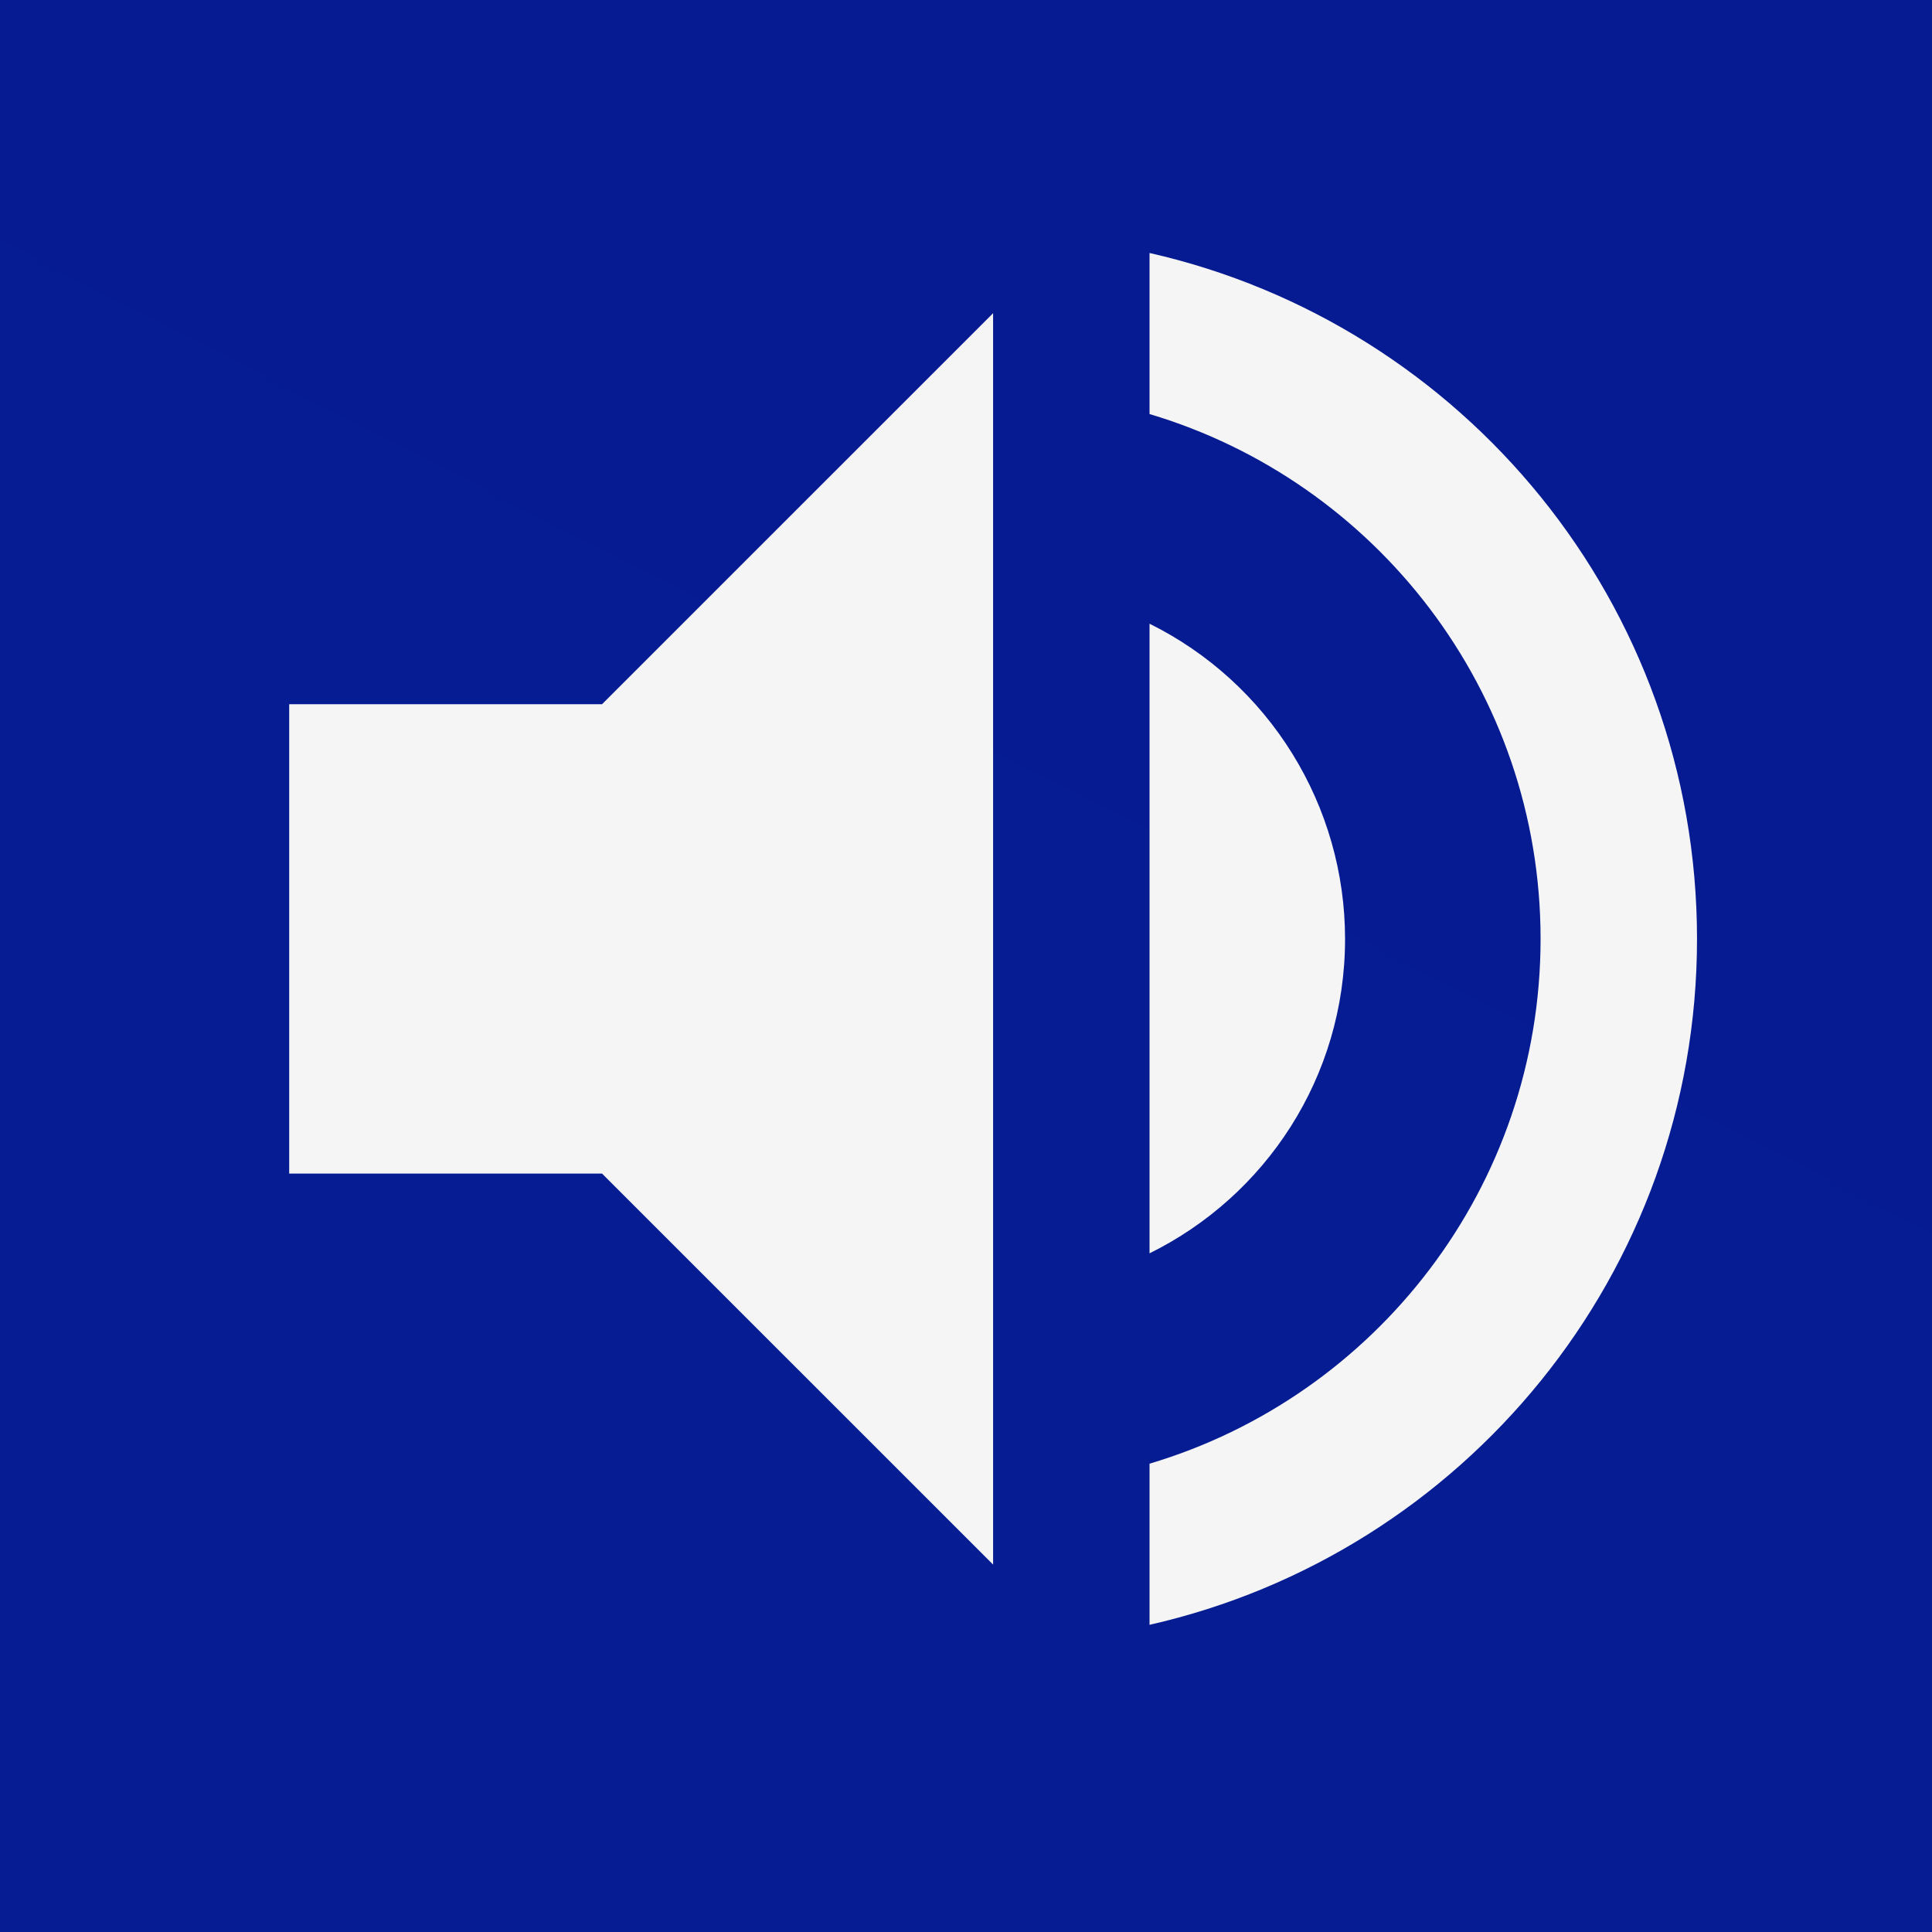
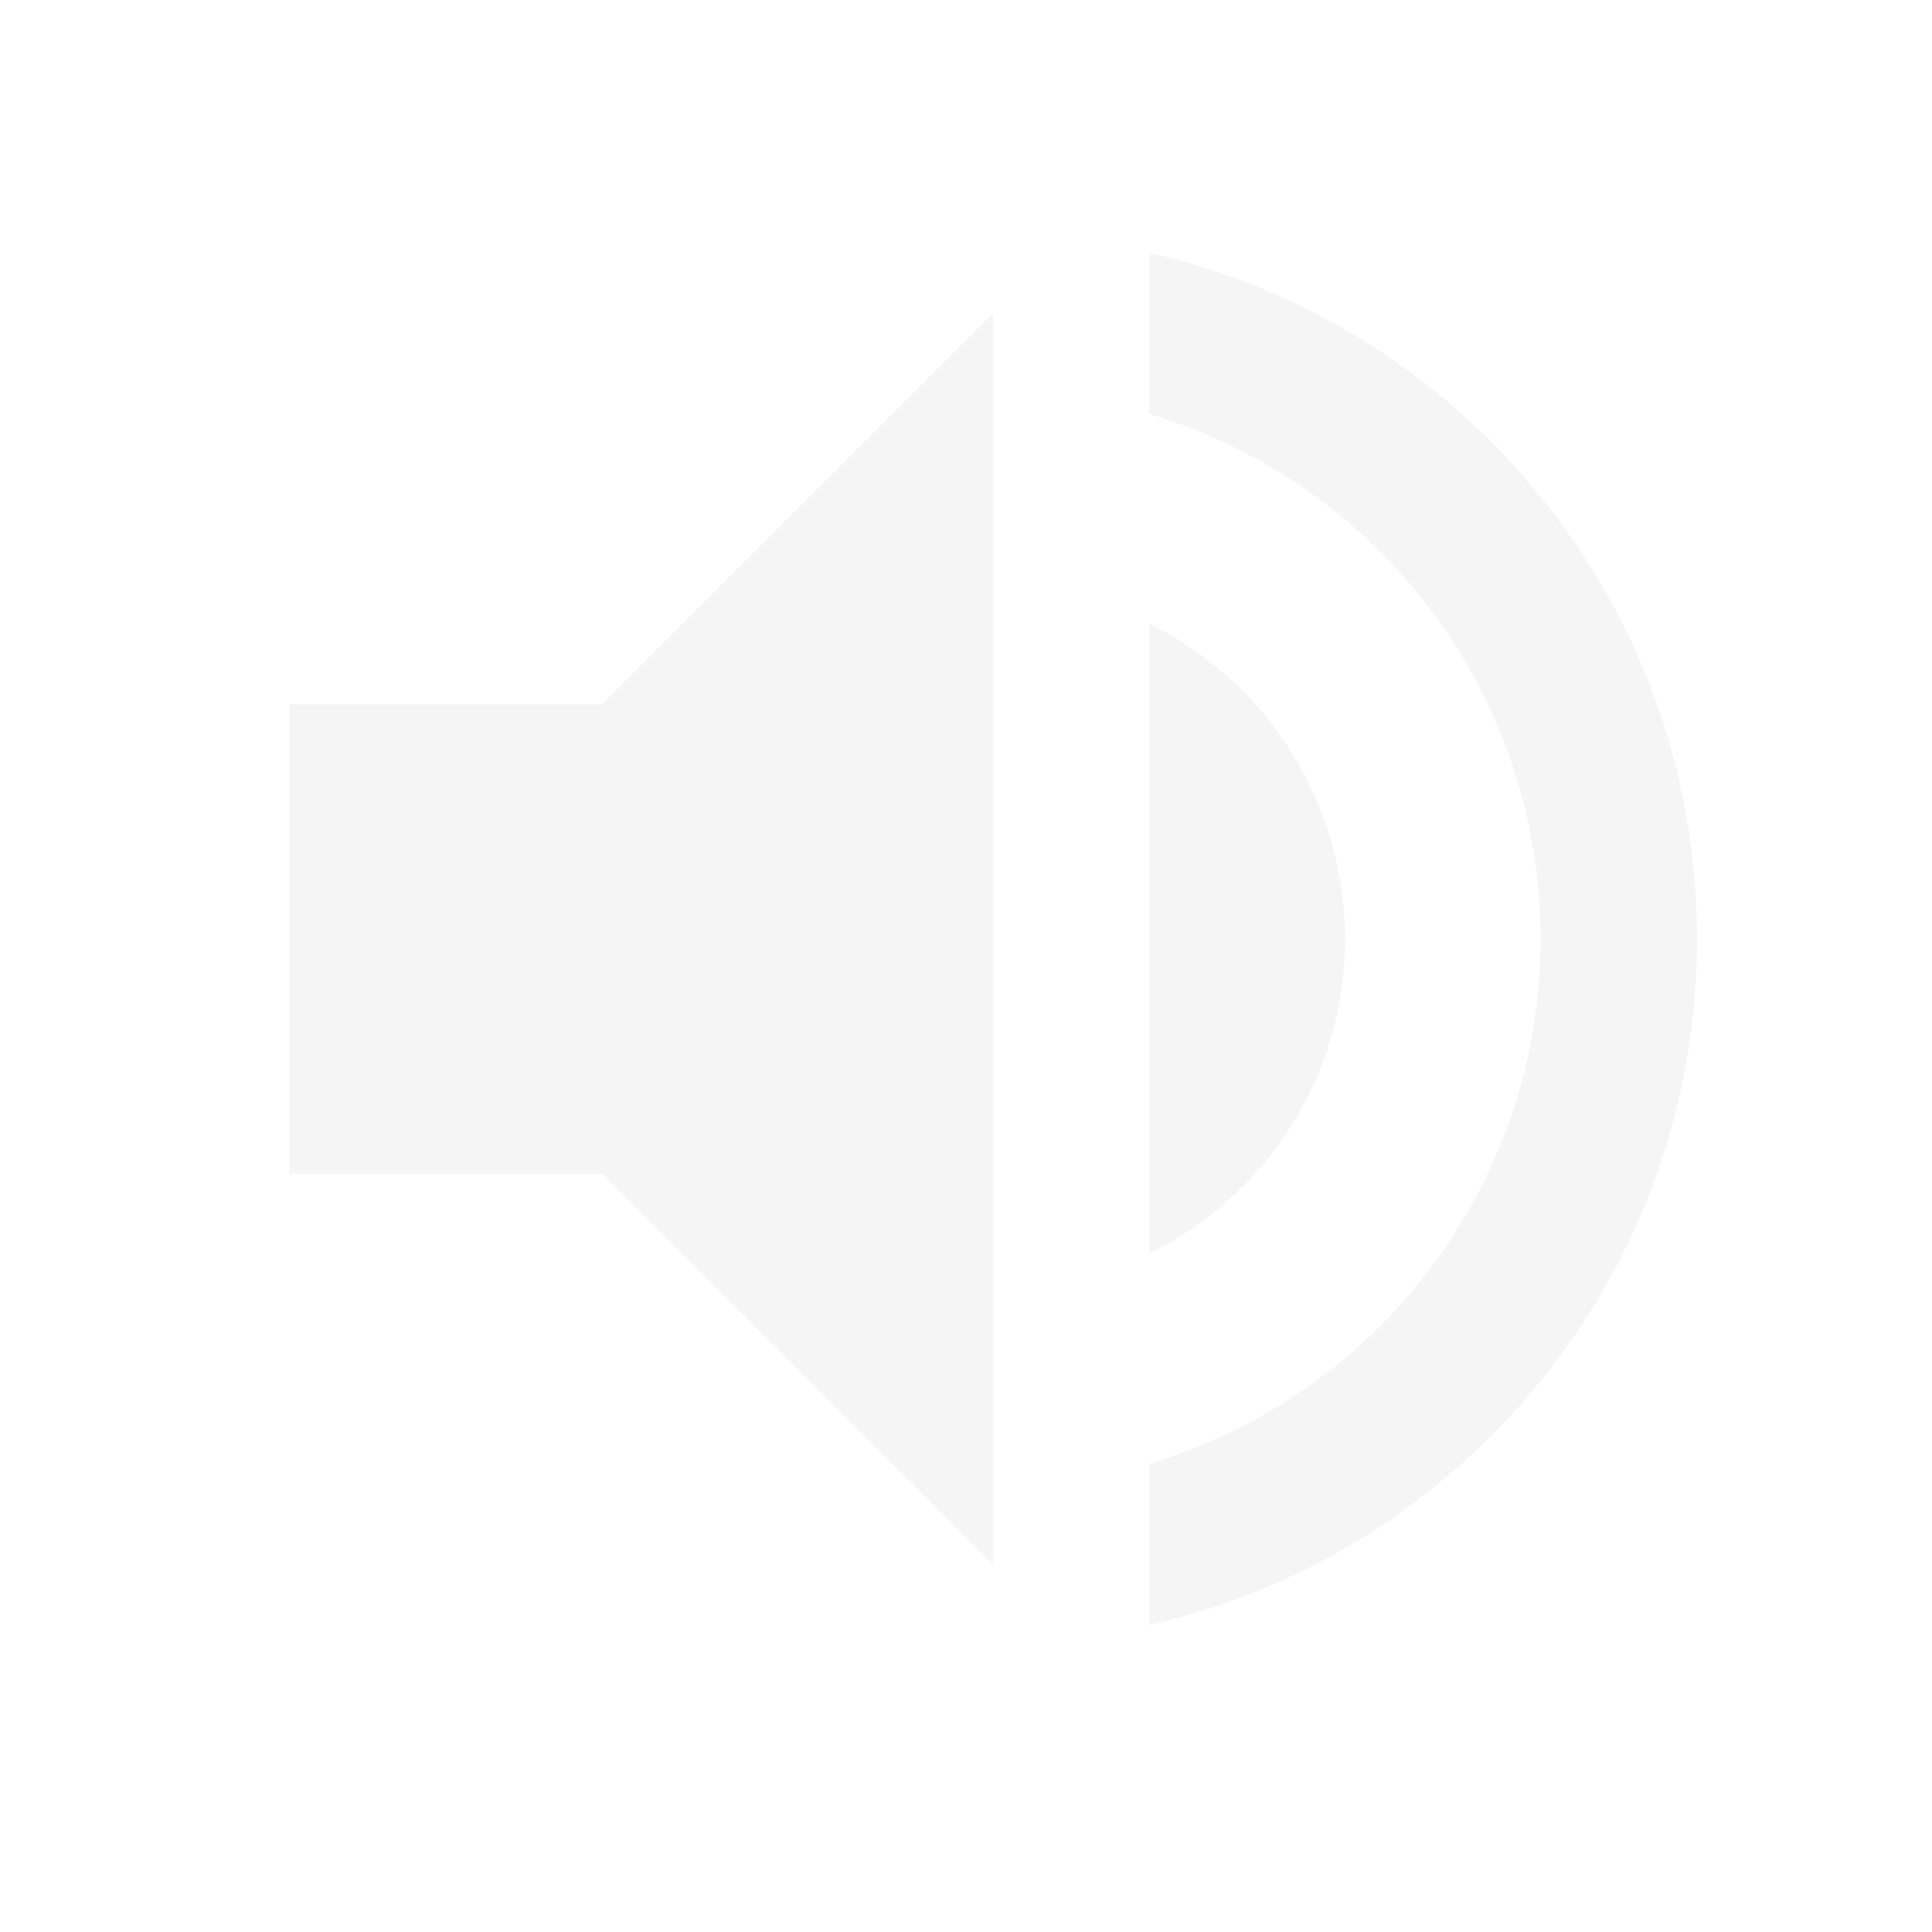
<svg xmlns="http://www.w3.org/2000/svg" width="35" height="35" viewBox="0 0 35 35" fill="none">
-   <rect width="35" height="35" fill="#1E1E1E" />
-   <g id="Desktop - 9">
-     <rect width="1440" height="1818" transform="translate(-1007 -423)" fill="#F9F9F9" />
-     <g id="Frame 44">
-       <g id="Comp">
-         <g id="Mask Group">
-           <mask id="mask0_0_1" style="mask-type:alpha" maskUnits="userSpaceOnUse" x="-643" y="-34" width="712" height="394">
-             <rect id="Mask Layer" x="-643" y="-34" width="712" height="393.194" rx="42.508" fill="black" />
-           </mask>
-           <g mask="url(#mask0_0_1)">
-             <g id="Card Front">
-               <rect id="Card surface" x="-643" y="-34" width="712" height="393.194" rx="42.508" fill="#C4C4C4" />
-               <g id="Component 50">
-                 <rect x="-643" y="-34" width="712" height="393.194" rx="42.508" fill="url(#paint0_linear_0_1)" />
-                 <g id="Frame">
-                   <path id="Vector" fill-rule="evenodd" clip-rule="evenodd" d="M20.825 7.501V4.583C26.507 5.872 30.743 10.944 30.743 17.009C30.743 23.073 26.507 28.146 20.825 29.435V26.516C24.92 25.298 27.909 21.5 27.909 17.009C27.909 12.517 24.92 8.72 20.825 7.501ZM5.239 12.758V21.26H10.906L17.991 28.344V5.674L10.906 12.758H5.239ZM24.367 17.009C24.367 15.822 24.035 14.658 23.409 13.649C22.783 12.64 21.888 11.826 20.825 11.299V22.705C22.922 21.671 24.367 19.517 24.367 17.009Z" fill="#F5F5F5" />
-                 </g>
-               </g>
-             </g>
-           </g>
-         </g>
-       </g>
-     </g>
-   </g>
-   <defs>
-     <linearGradient id="paint0_linear_0_1" x1="91.821" y1="-54.954" x2="-241.799" y2="594.303" gradientUnits="userSpaceOnUse">
-       <stop stop-color="#051A91" />
-       <stop offset="0.173" stop-color="#061C93" />
-       <stop offset="0.797" stop-color="#2284F1" />
-       <stop offset="1" stop-color="#1F80EB" />
-     </linearGradient>
-   </defs>
+   <path fill-rule="evenodd" clip-rule="evenodd" d="M20.825 7.501V4.583C26.507 5.872 30.743 10.944 30.743 17.009C30.743 23.073 26.507 28.146 20.825 29.435V26.516C24.92 25.298 27.909 21.5 27.909 17.009C27.909 12.517 24.92 8.72 20.825 7.501ZM5.239 12.758V21.26H10.906L17.991 28.344V5.674L10.906 12.758H5.239ZM24.367 17.009C24.367 15.822 24.035 14.658 23.409 13.649C22.783 12.64 21.888 11.826 20.825 11.299V22.705C22.922 21.671 24.367 19.517 24.367 17.009Z" fill="#F5F5F5" />
</svg>
